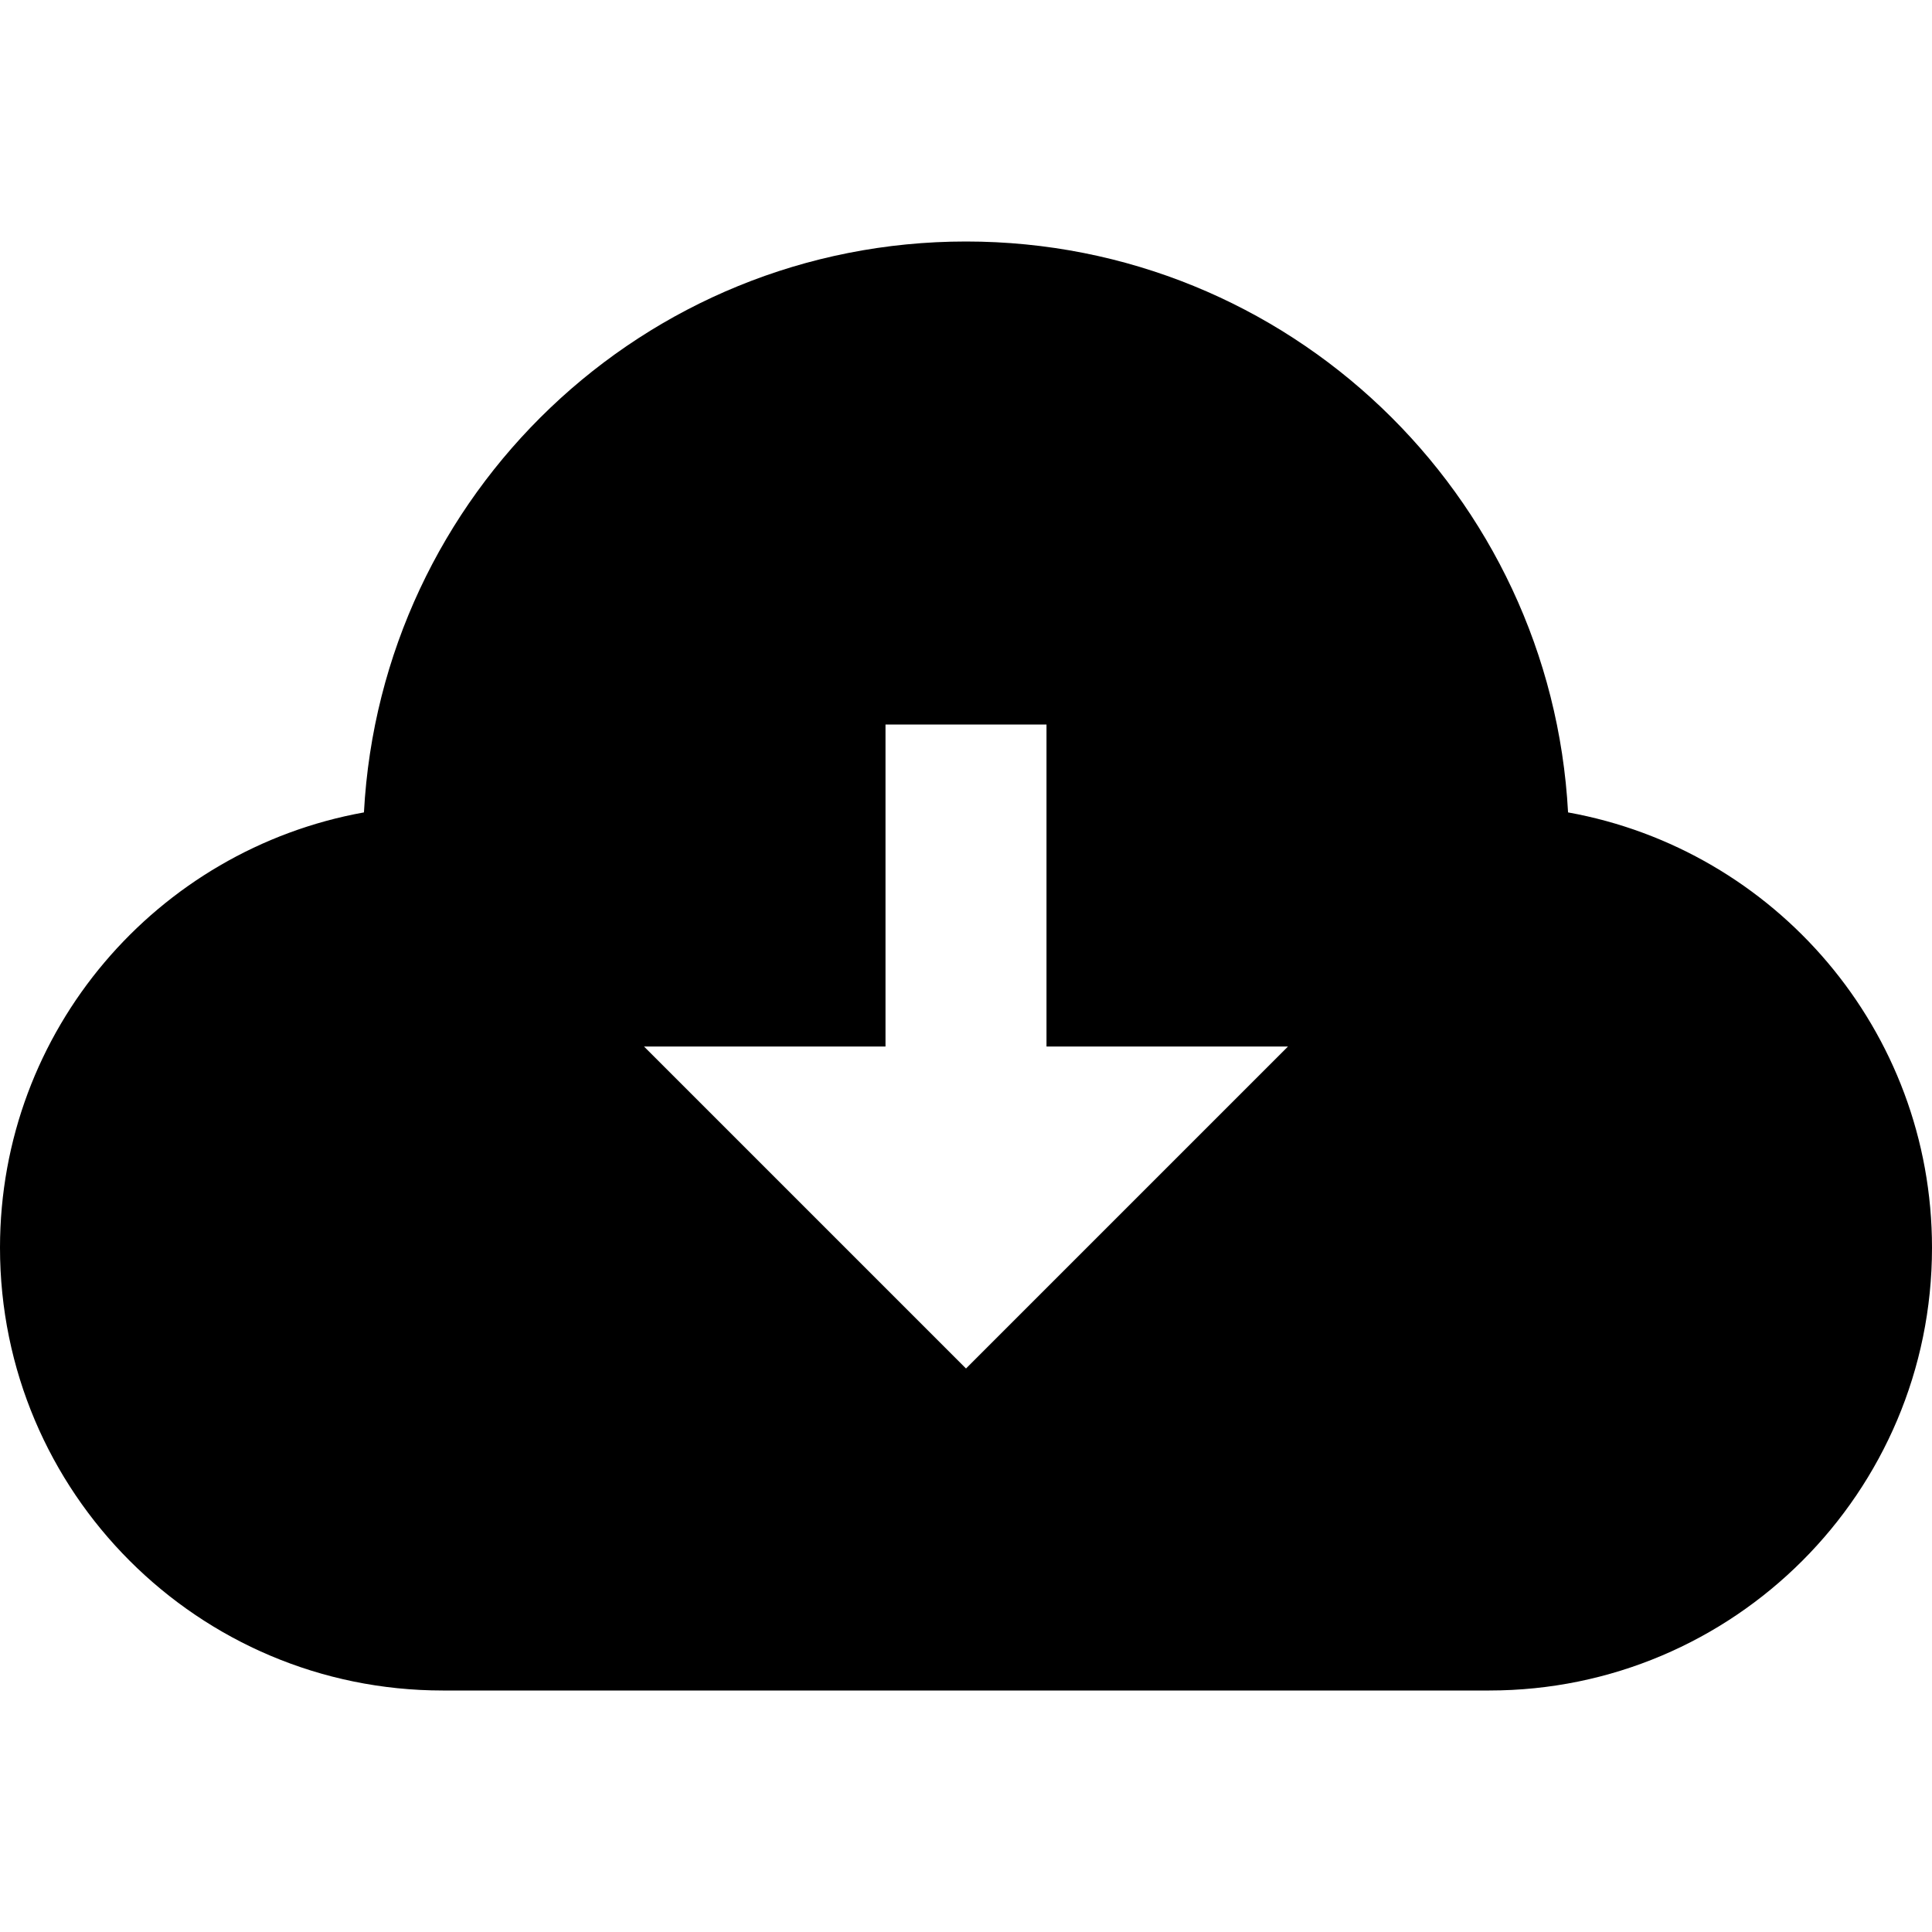
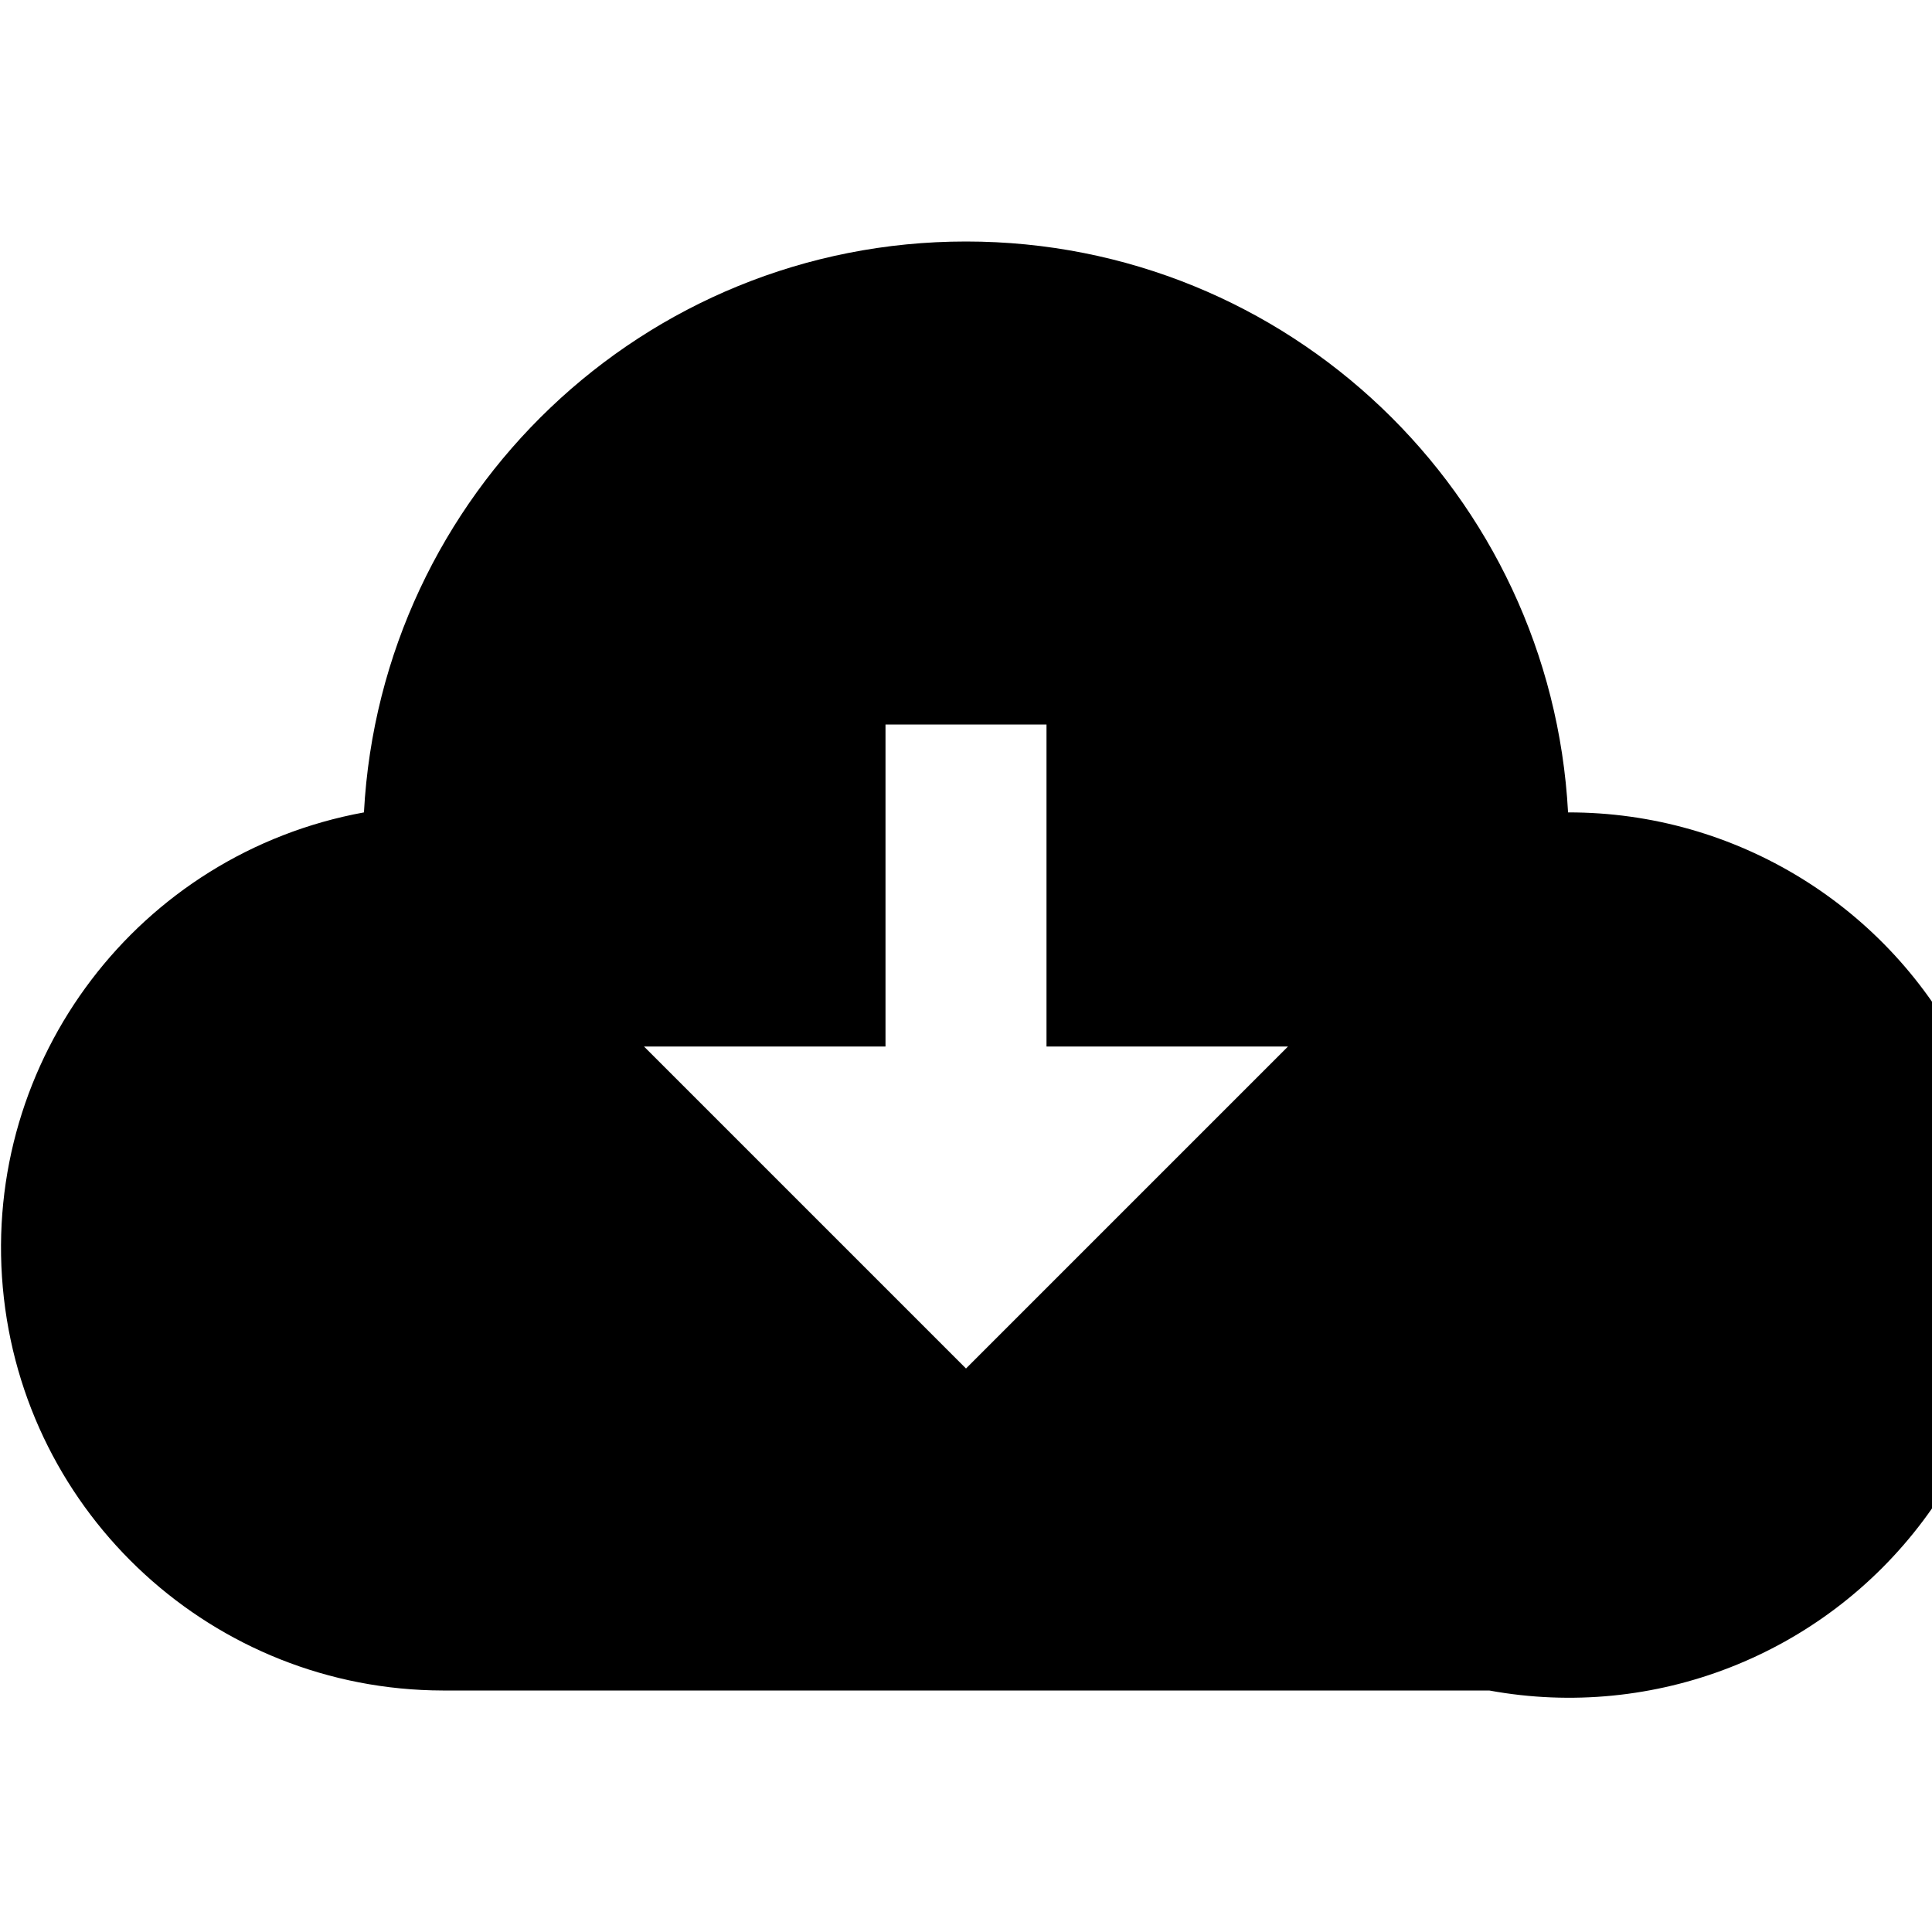
<svg xmlns="http://www.w3.org/2000/svg" width="24" height="24" viewBox="0 0 24 24">
-   <path d="M19.479 10.092c-.212-3.951-3.473-7.092-7.479-7.092-4.005 0-7.267 3.141-7.479 7.092-2.57.463-4.521 2.706-4.521 5.408 0 3.037 2.463 5.5 5.5 5.5h13c3.037 0 5.5-2.463 5.5-5.5 0-2.702-1.951-4.945-4.521-5.408zm-7.479 6.908l-4-4h3v-4h2v4h3l-4 4z" />
+   <path d="M19.479 10.092C19.267 6.141 16.006 3 12 3c-4.005 0-7.267 3.141-7.479 7.092A5.499 5.499 0 0 0 5.5 21h13a5.499 5.499 0 1 0 .979-10.908zM12 17l-4-4h3V9h2v4h3l-4 4z" />
</svg>
